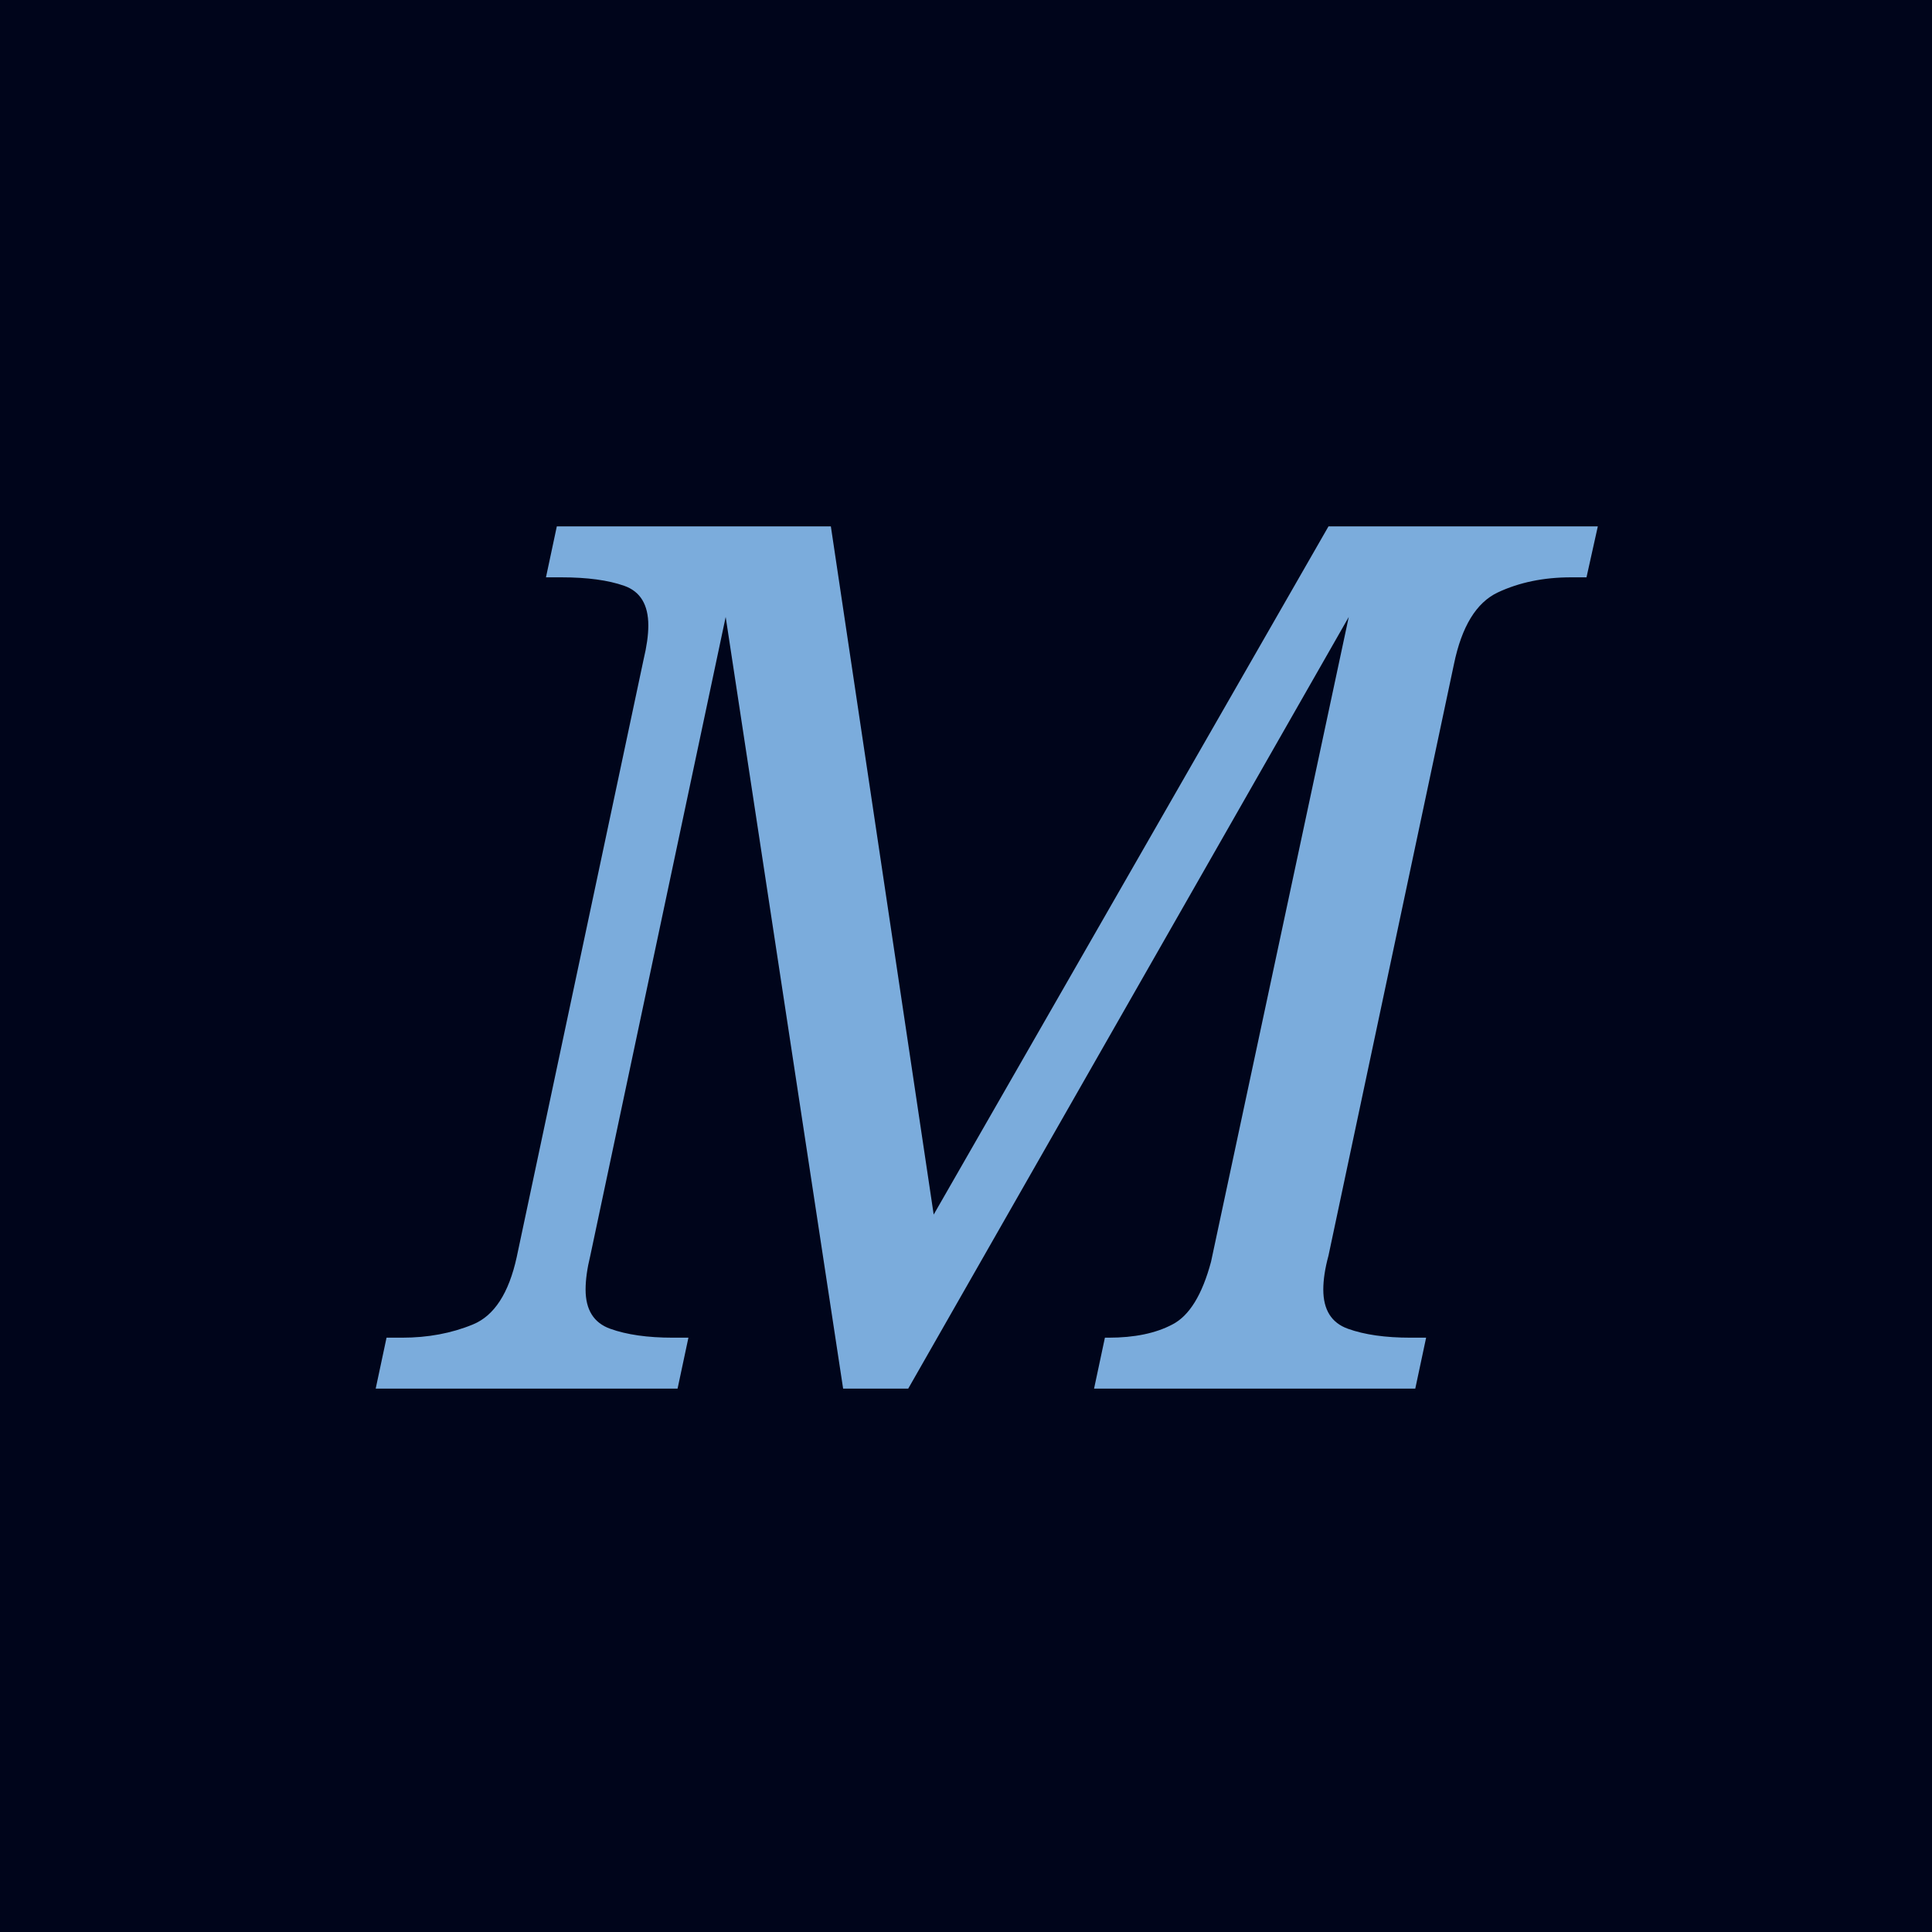
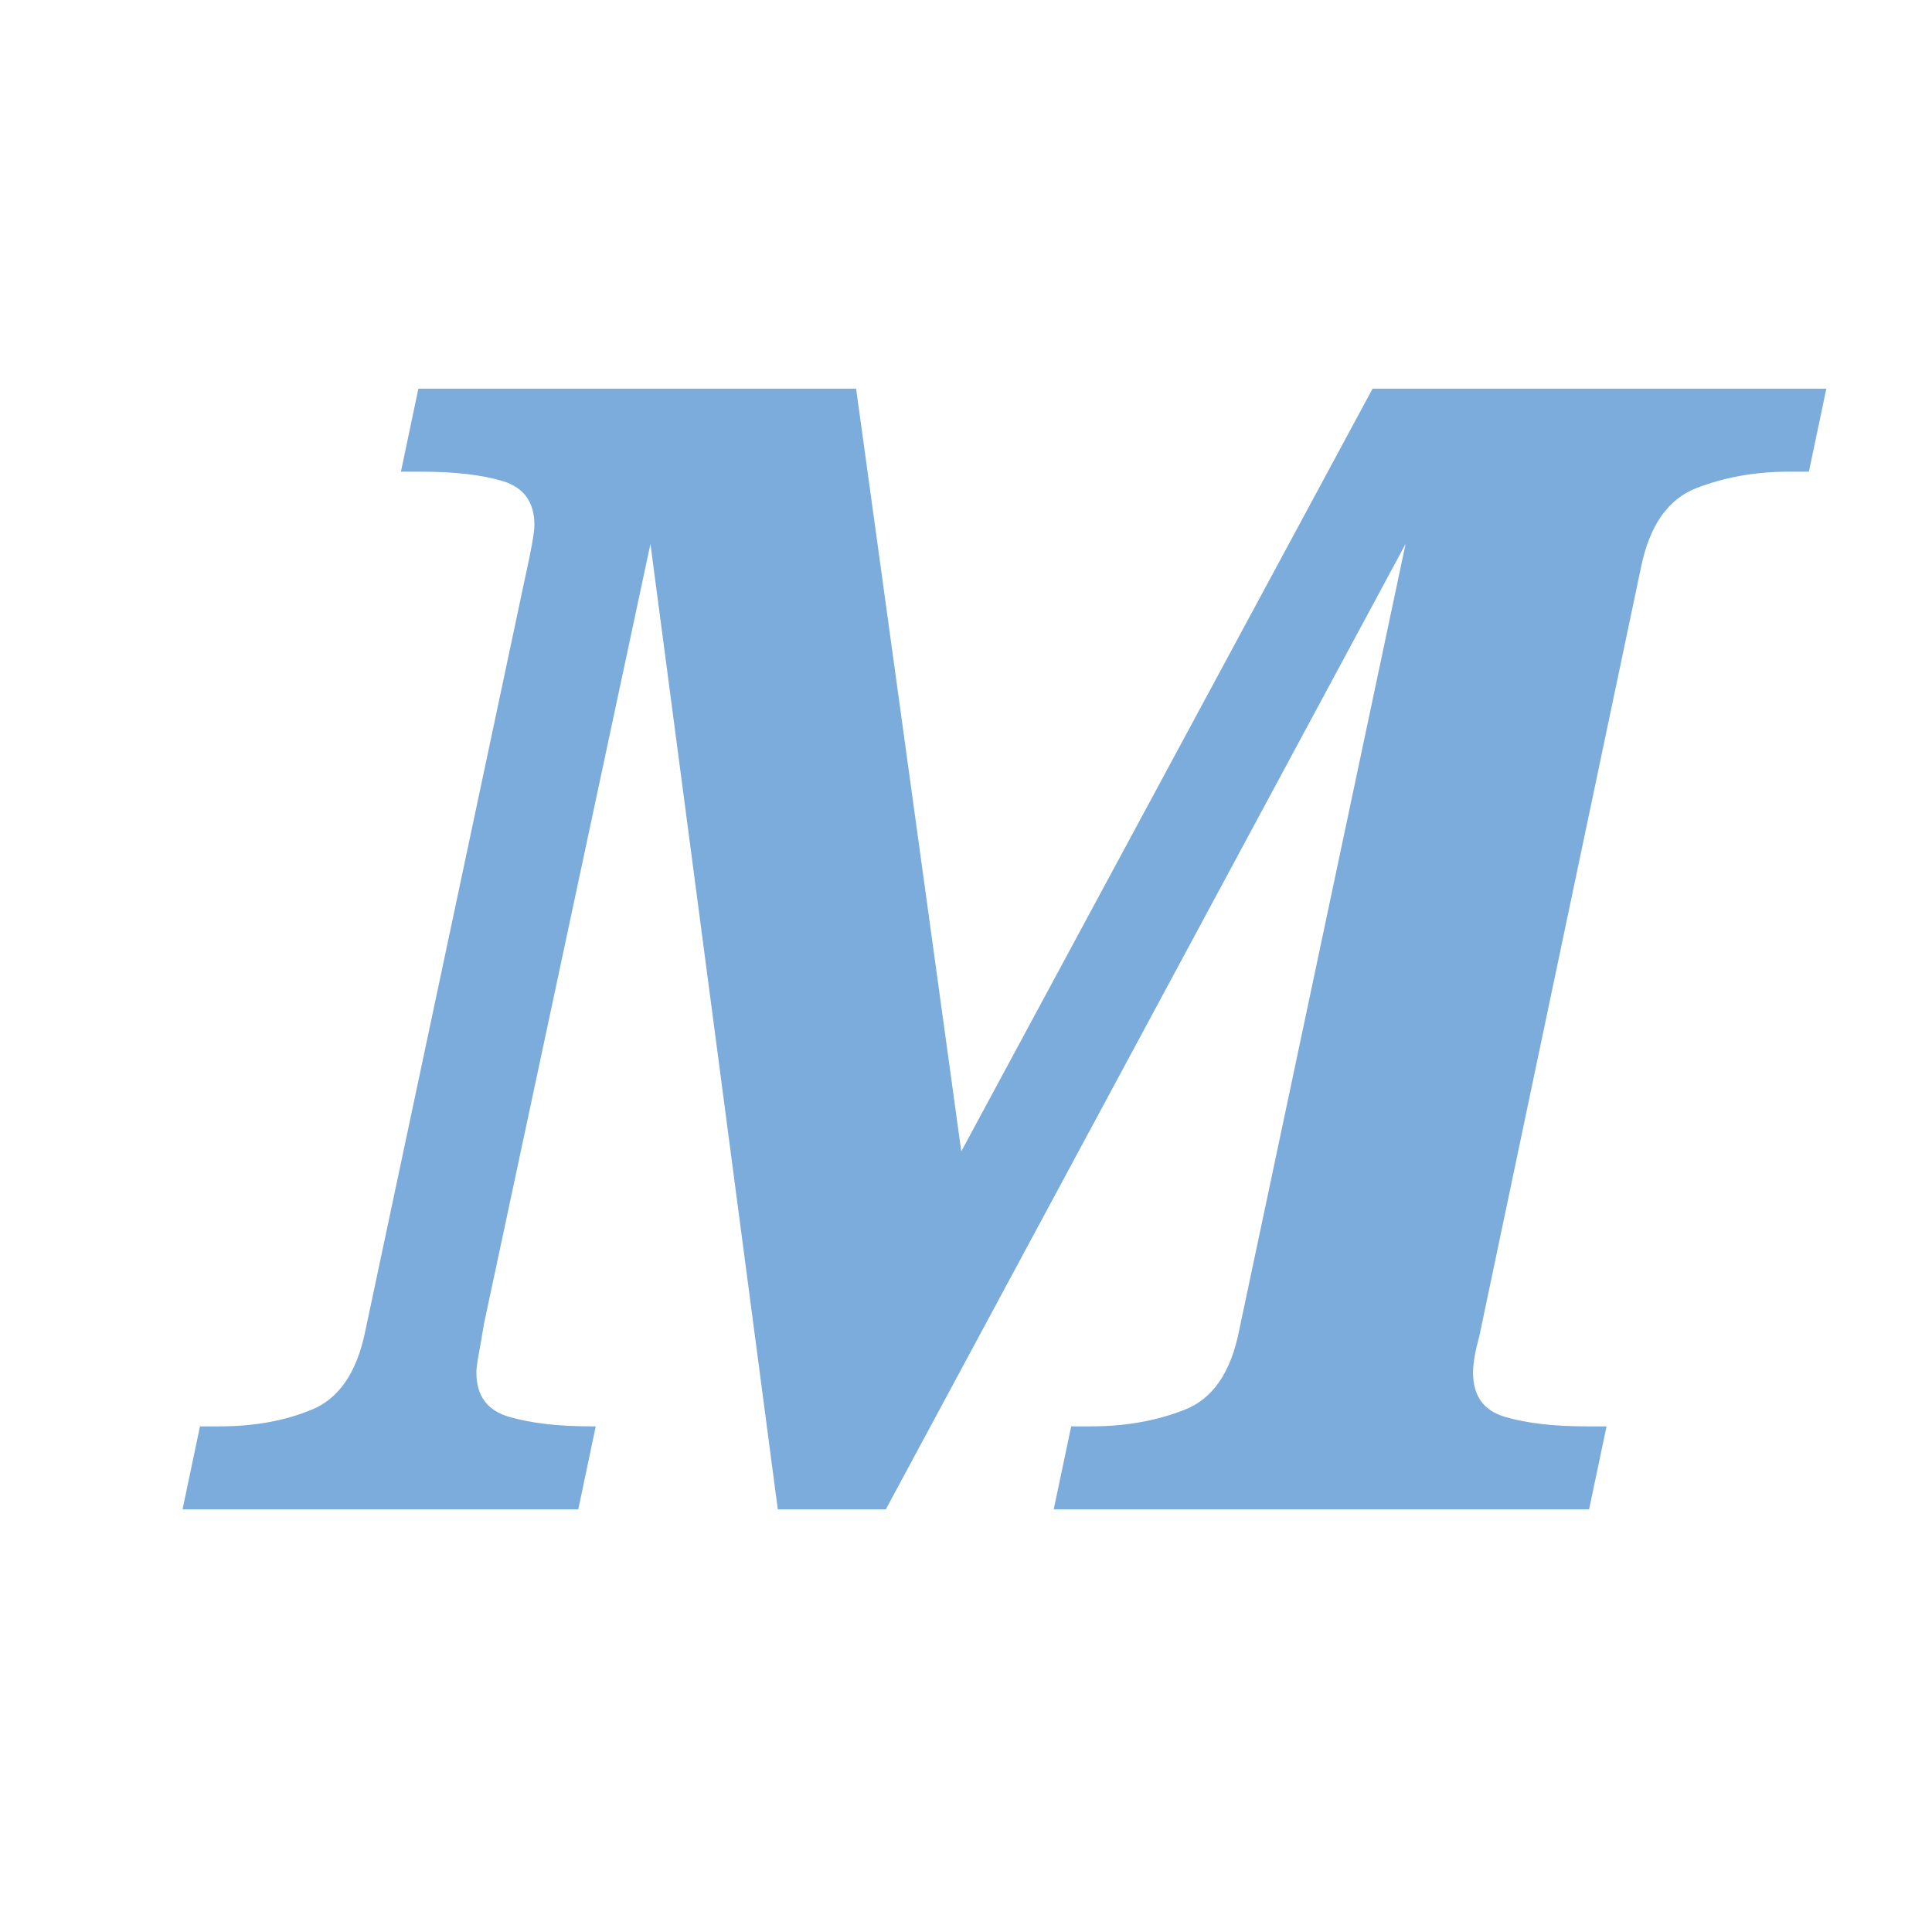
<svg xmlns="http://www.w3.org/2000/svg" viewBox="0 0 64 64">
-   <rect width="64" height="64" fill="#00051B" />
-   <text x="32" y="46" font-family="Georgia, 'Playfair Display', serif" font-size="40" font-weight="400" font-style="italic" fill="#7BACDC" text-anchor="middle">M</text>
+   <text x="32" y="50" font-family="Georgia, 'Playfair Display', serif" font-size="52" font-weight="700" font-style="italic" fill="#7BACDC" text-anchor="middle">M</text>
</svg>
